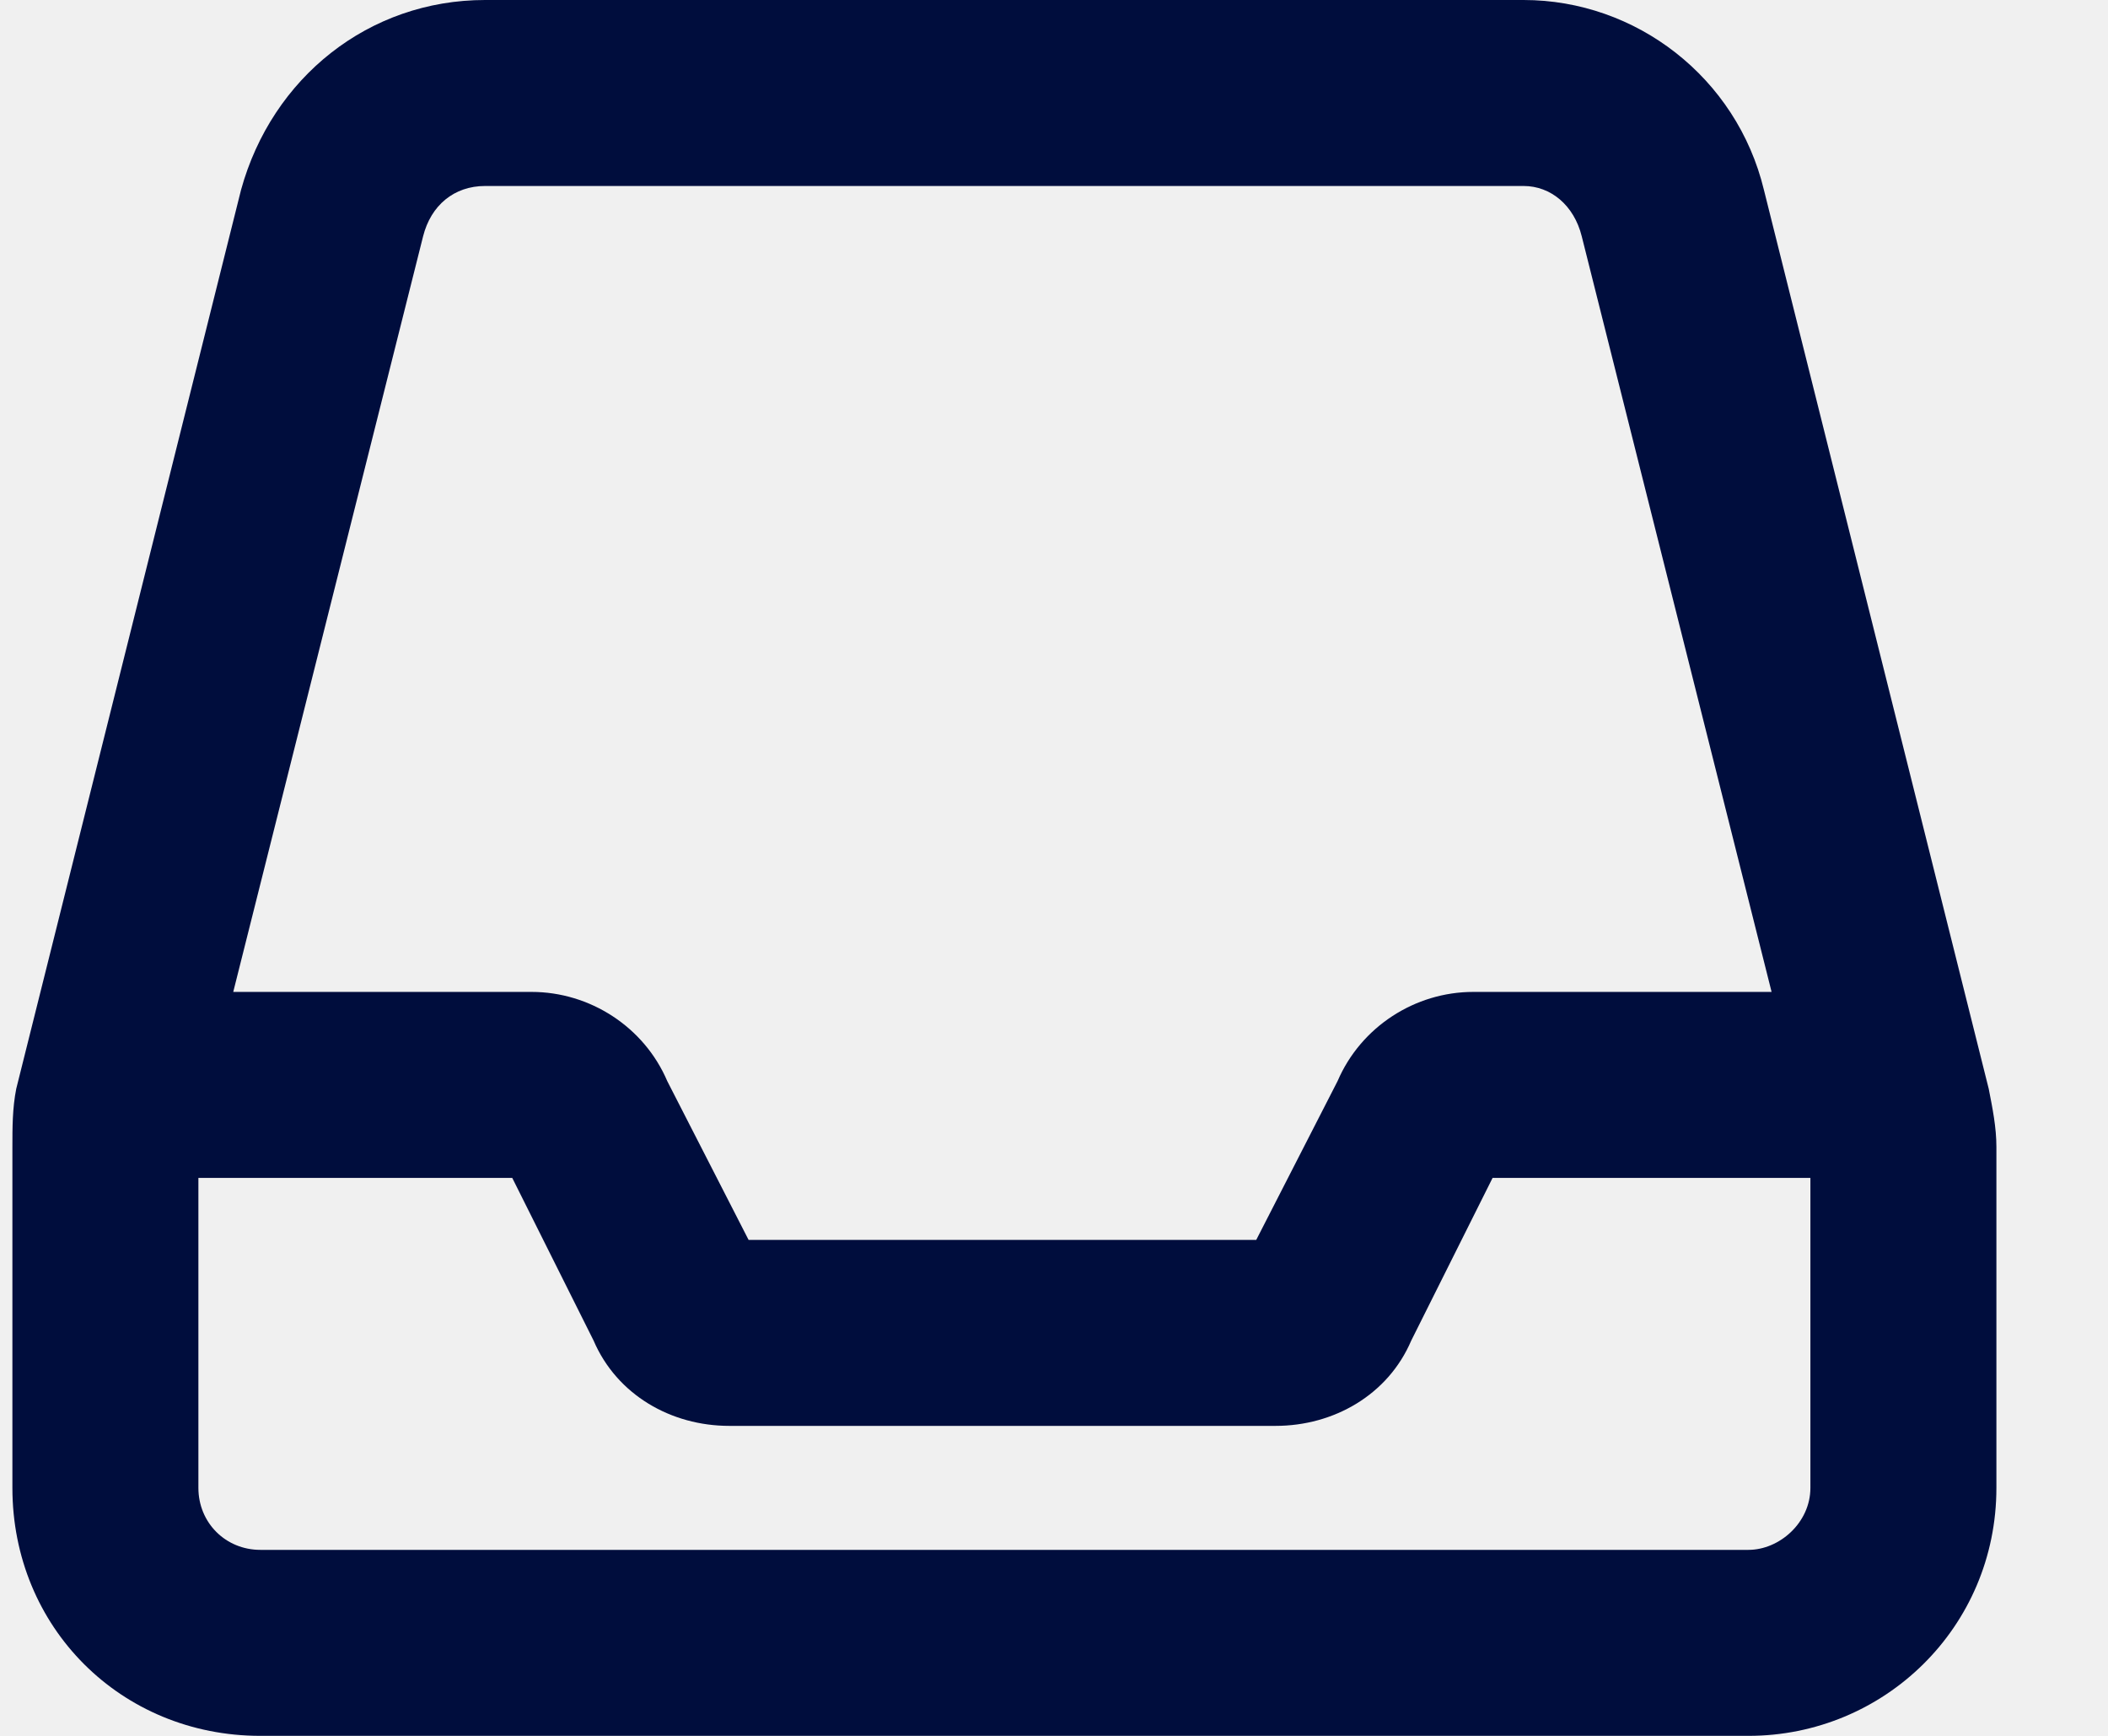
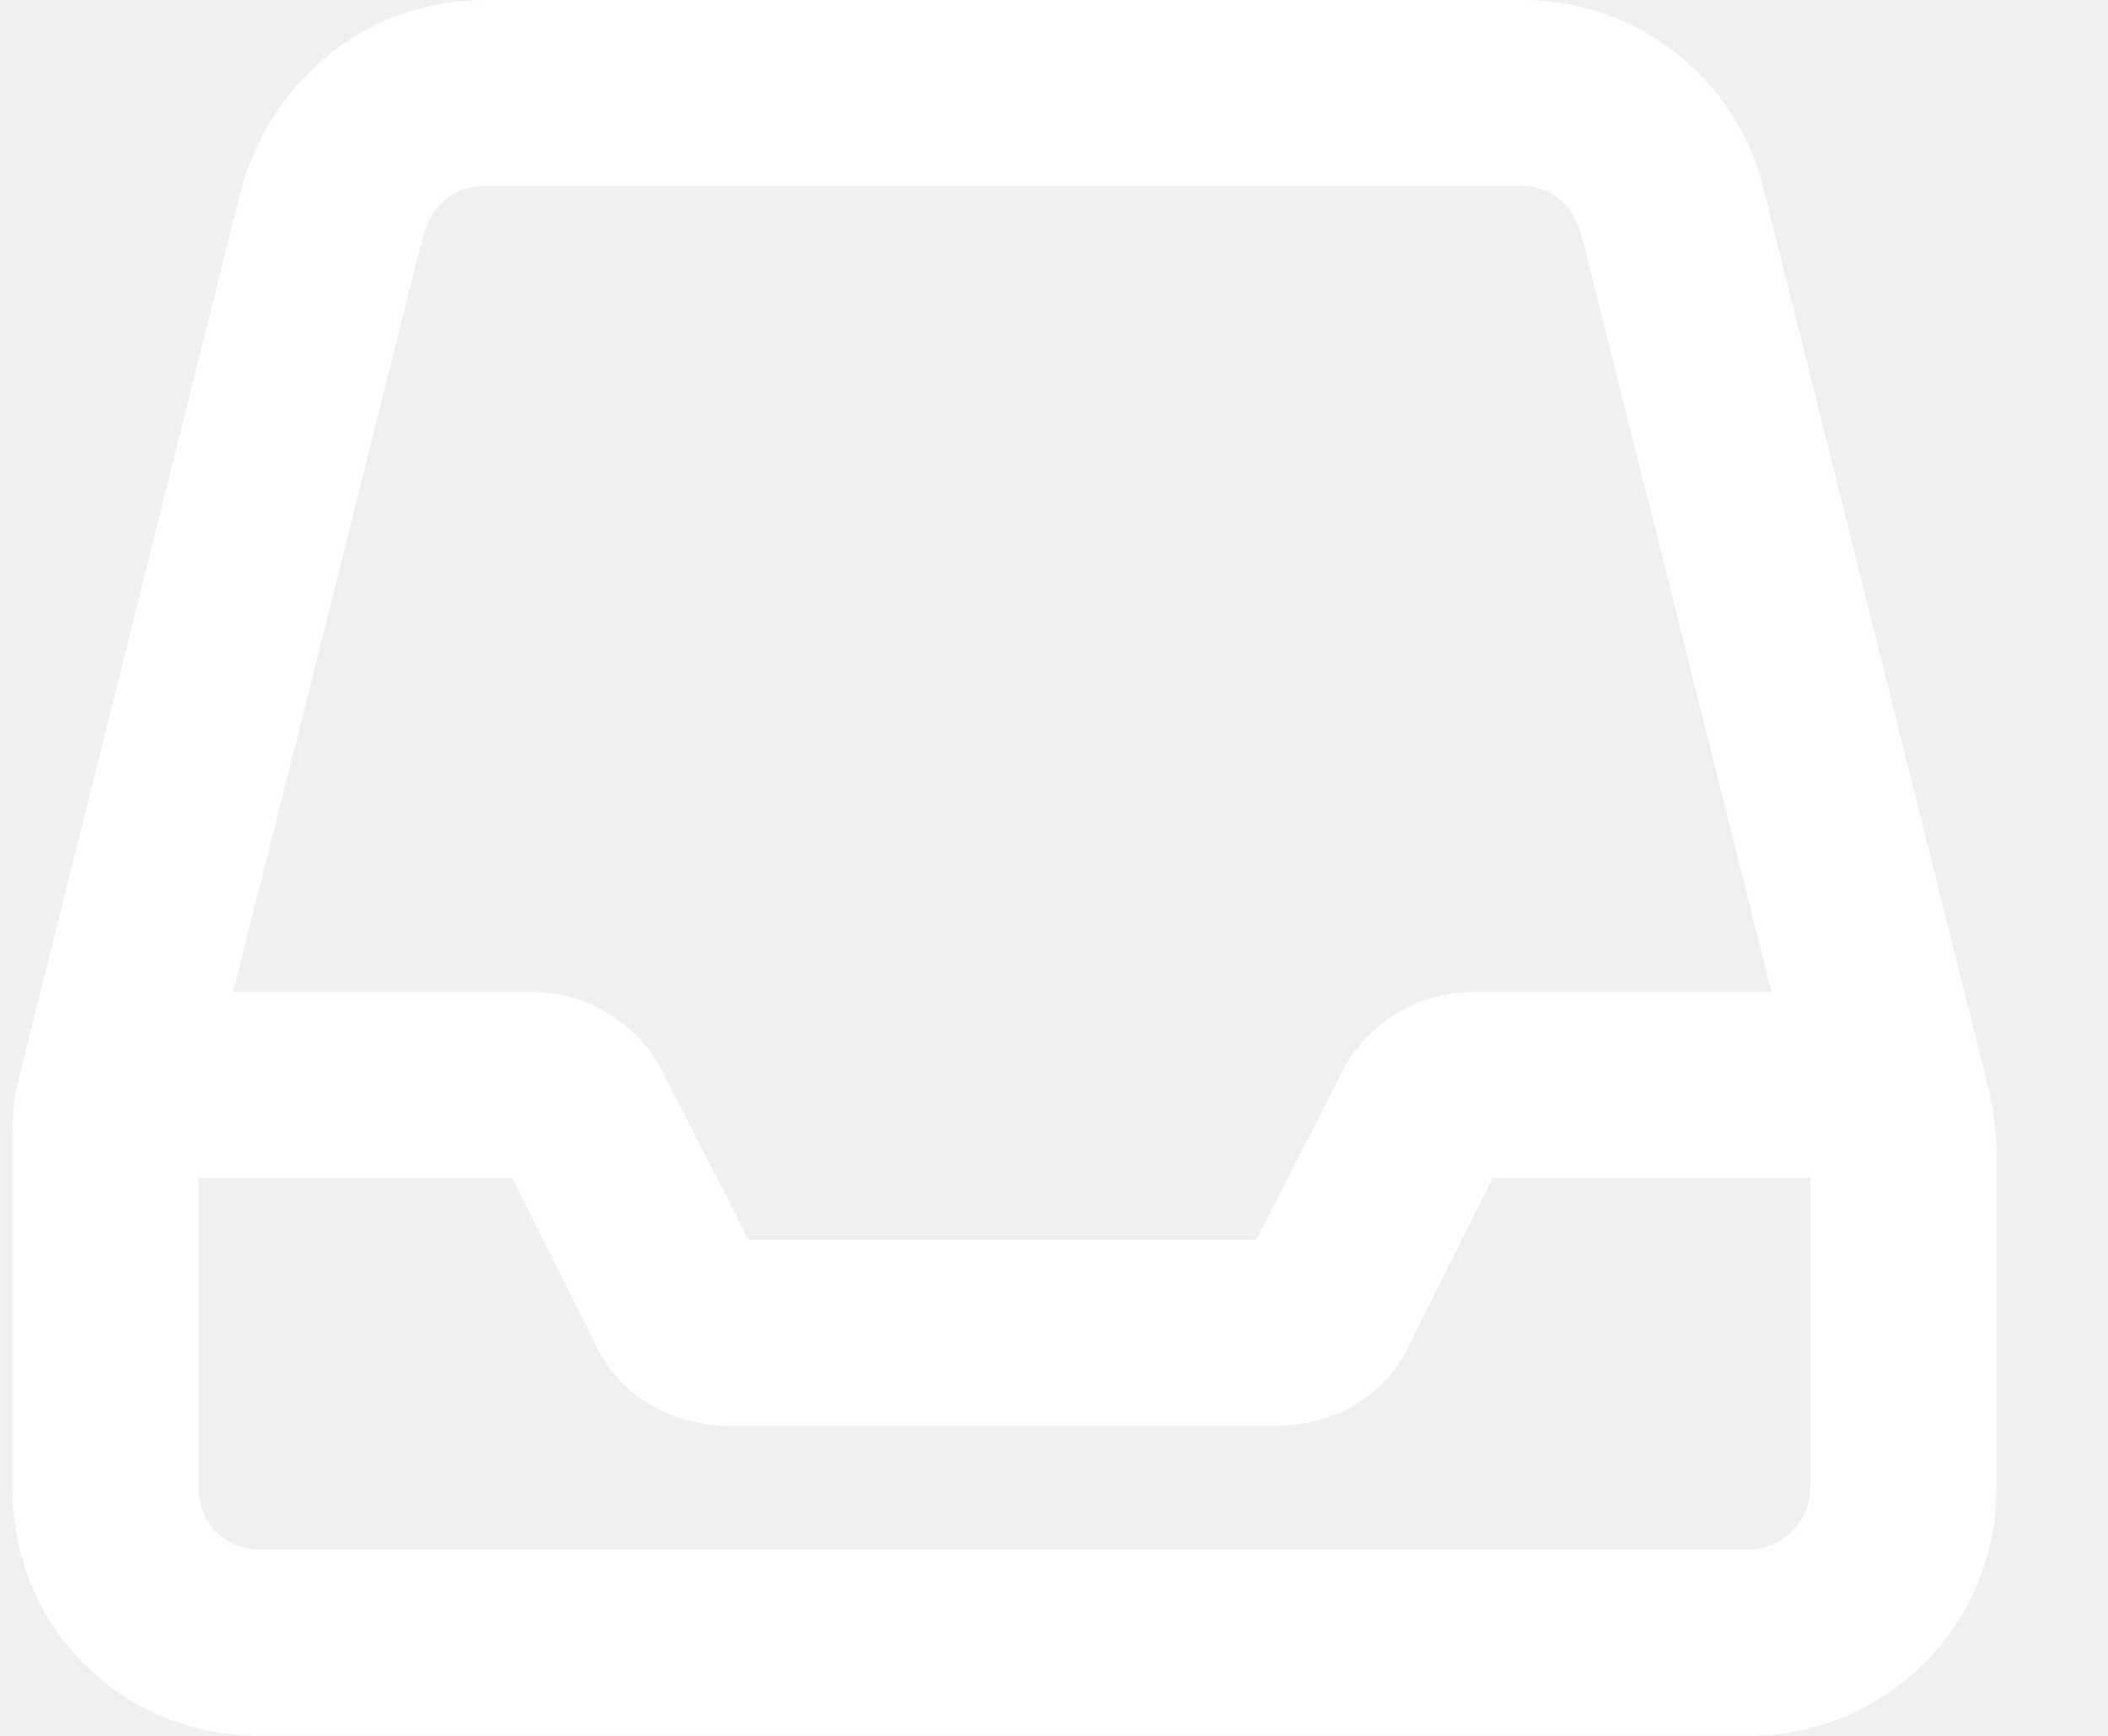
<svg xmlns="http://www.w3.org/2000/svg" width="17" height="14" viewBox="0 0 17 14" fill="none">
-   <path d="M1.6 9.5V12C1.6 12.281 1.819 12.5 2.1 12.5H14.1C14.35 12.5 14.6 12.281 14.6 12V9.5H12.037L11.381 10.812C11.194 11.25 10.756 11.5 10.287 11.5H5.881C5.412 11.5 4.975 11.25 4.787 10.812L4.131 9.5H1.6ZM14.287 8L12.756 1.906C12.694 1.656 12.506 1.5 12.287 1.5H3.912C3.662 1.5 3.475 1.656 3.412 1.906L1.881 8H4.287C4.756 8 5.194 8.281 5.381 8.719L6.037 10H10.131L10.787 8.719C10.975 8.281 11.412 8 11.881 8H14.287ZM0.1 9.25C0.1 9.094 0.1 8.938 0.131 8.781L1.944 1.531C2.194 0.625 2.975 0 3.912 0H12.287C13.194 0 14.006 0.625 14.225 1.531L16.038 8.781C16.069 8.938 16.1 9.094 16.1 9.25V12C16.1 13.125 15.194 14 14.1 14H2.1C0.975 14 0.1 13.125 0.1 12V9.25Z" fill="#000D3D" />
+   <path d="M1.6 9.5V12C1.6 12.281 1.819 12.5 2.1 12.5H14.1C14.35 12.5 14.6 12.281 14.6 12V9.5H12.037L11.381 10.812C11.194 11.25 10.756 11.5 10.287 11.5H5.881C5.412 11.5 4.975 11.25 4.787 10.812L4.131 9.5H1.6ZM14.287 8L12.756 1.906C12.694 1.656 12.506 1.5 12.287 1.5H3.912C3.662 1.5 3.475 1.656 3.412 1.906L1.881 8H4.287C4.756 8 5.194 8.281 5.381 8.719L6.037 10H10.131L10.787 8.719C10.975 8.281 11.412 8 11.881 8H14.287ZM0.1 9.25C0.1 9.094 0.1 8.938 0.131 8.781L1.944 1.531C2.194 0.625 2.975 0 3.912 0H12.287C13.194 0 14.006 0.625 14.225 1.531L16.038 8.781C16.069 8.938 16.1 9.094 16.1 9.25V12C16.1 13.125 15.194 14 14.1 14H2.1C0.975 14 0.1 13.125 0.1 12V9.25Z" fill="white" />
</svg>
